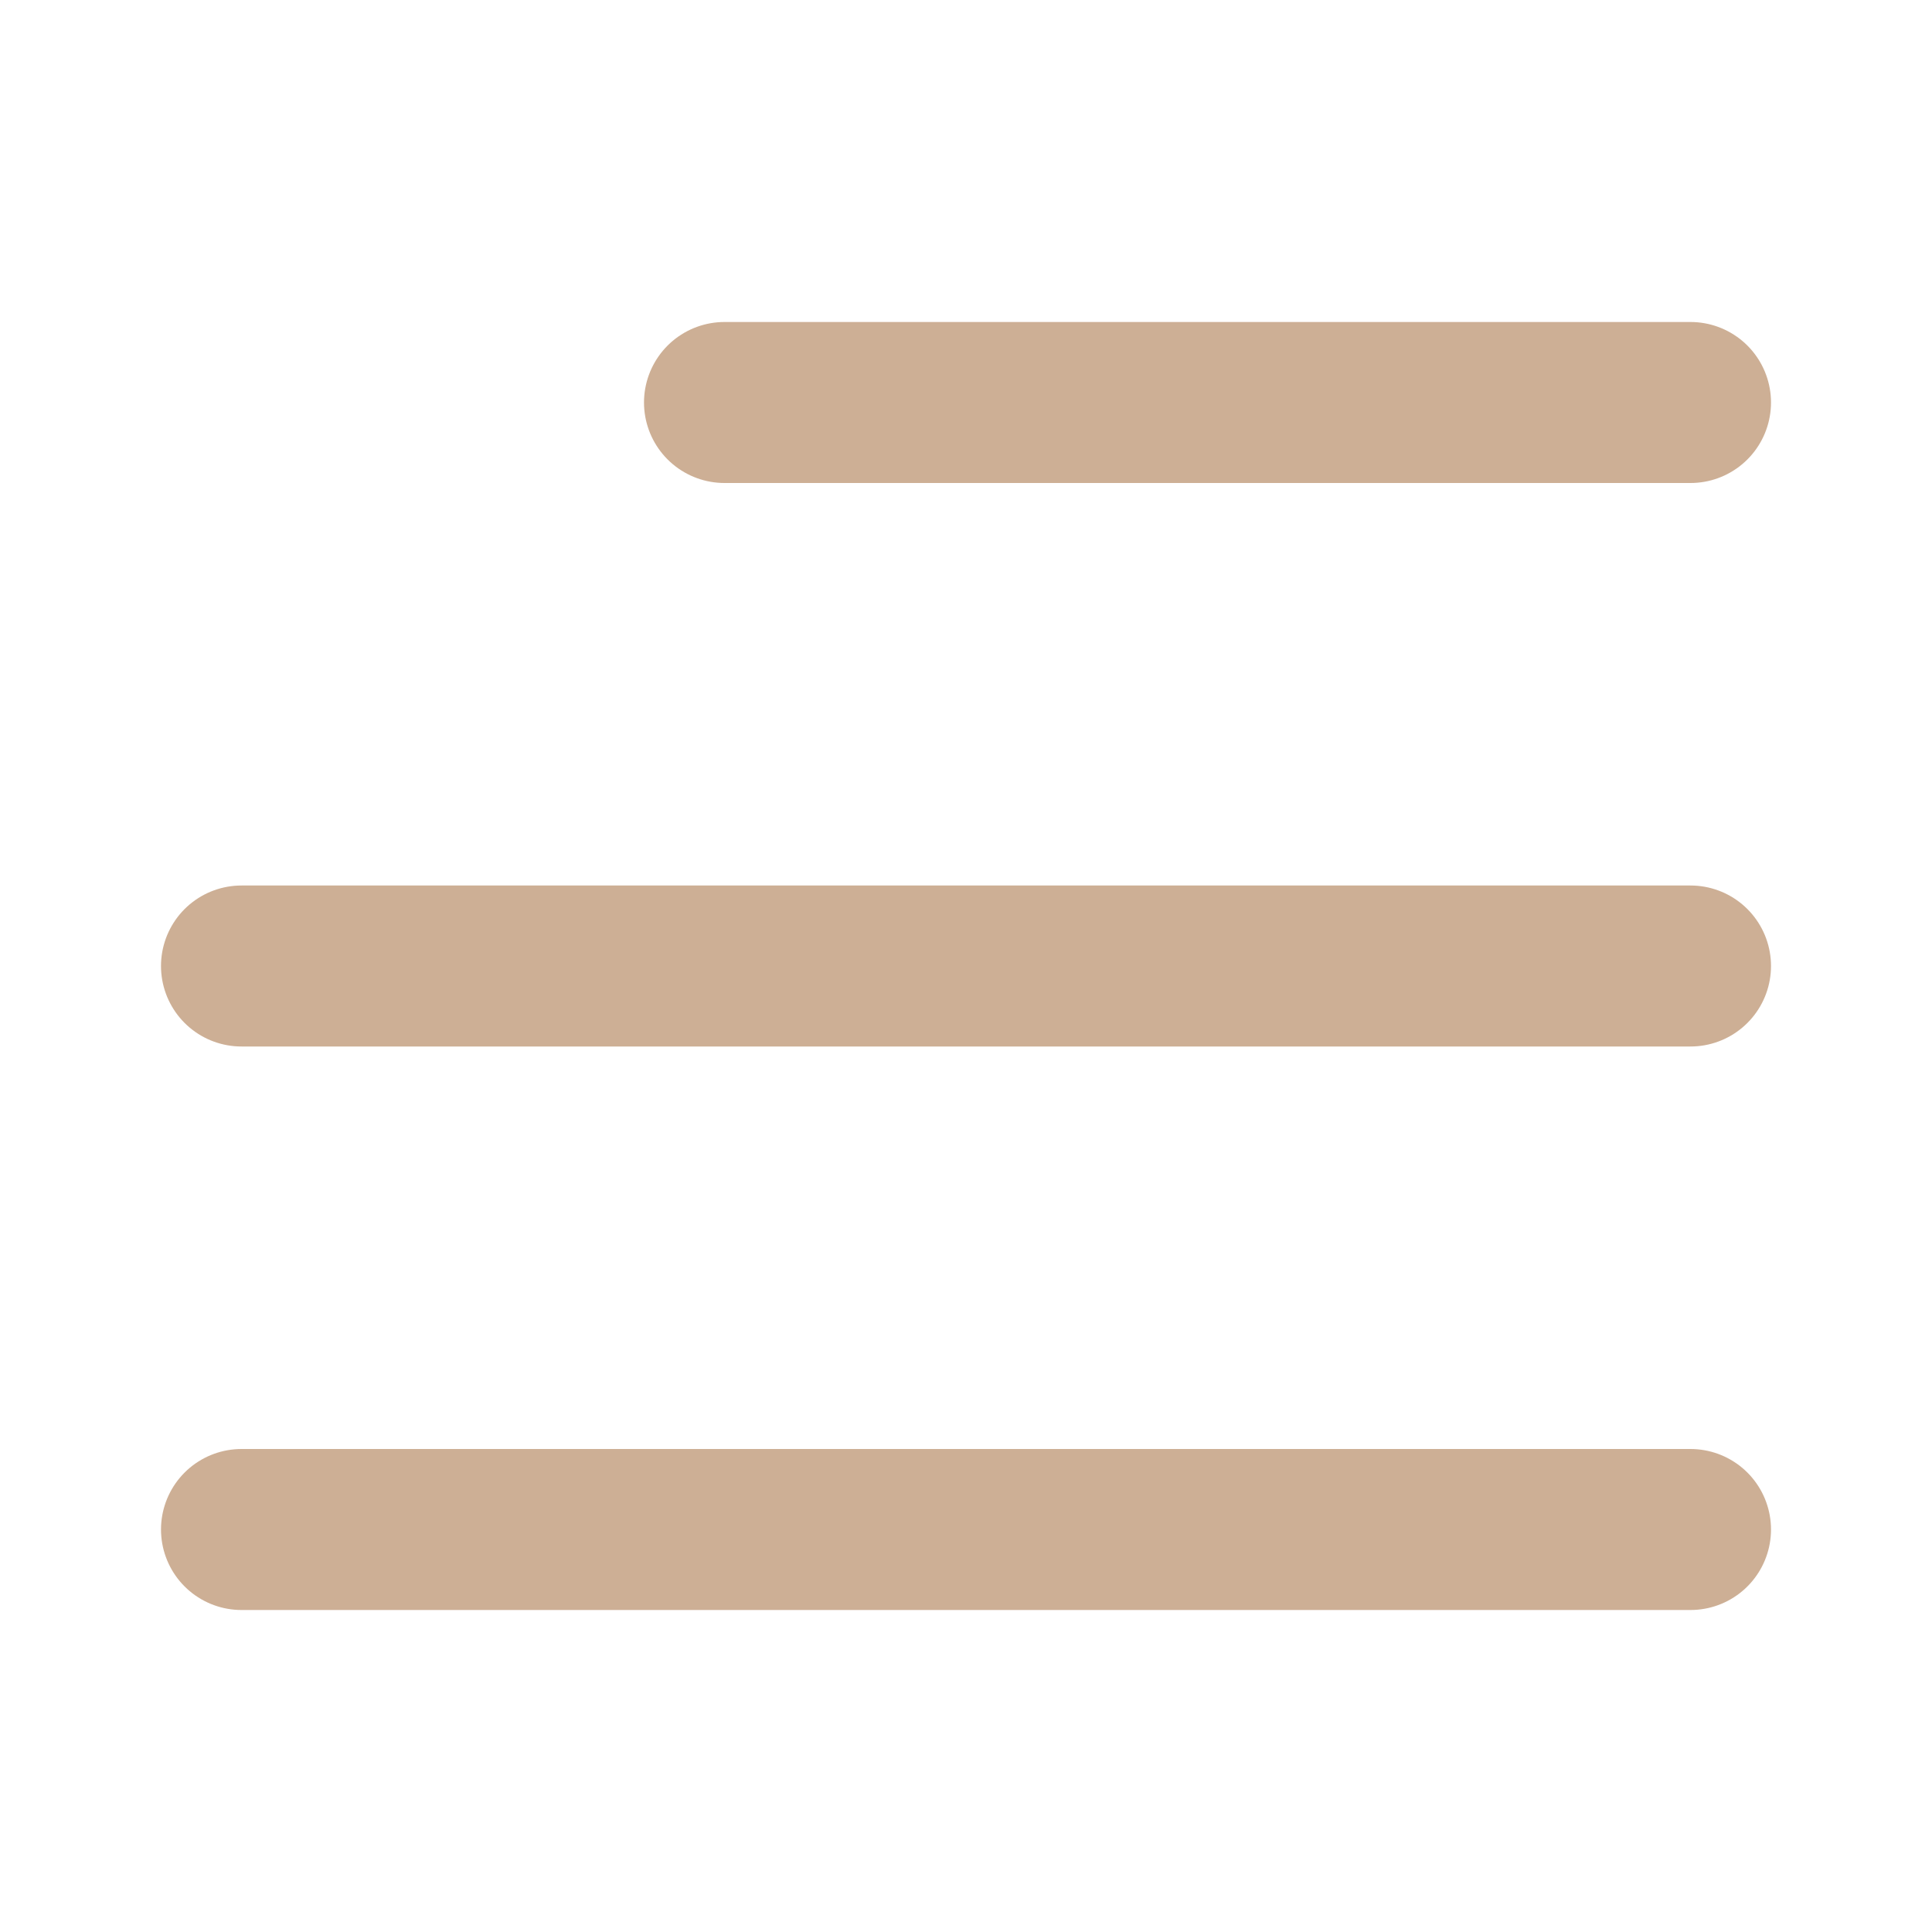
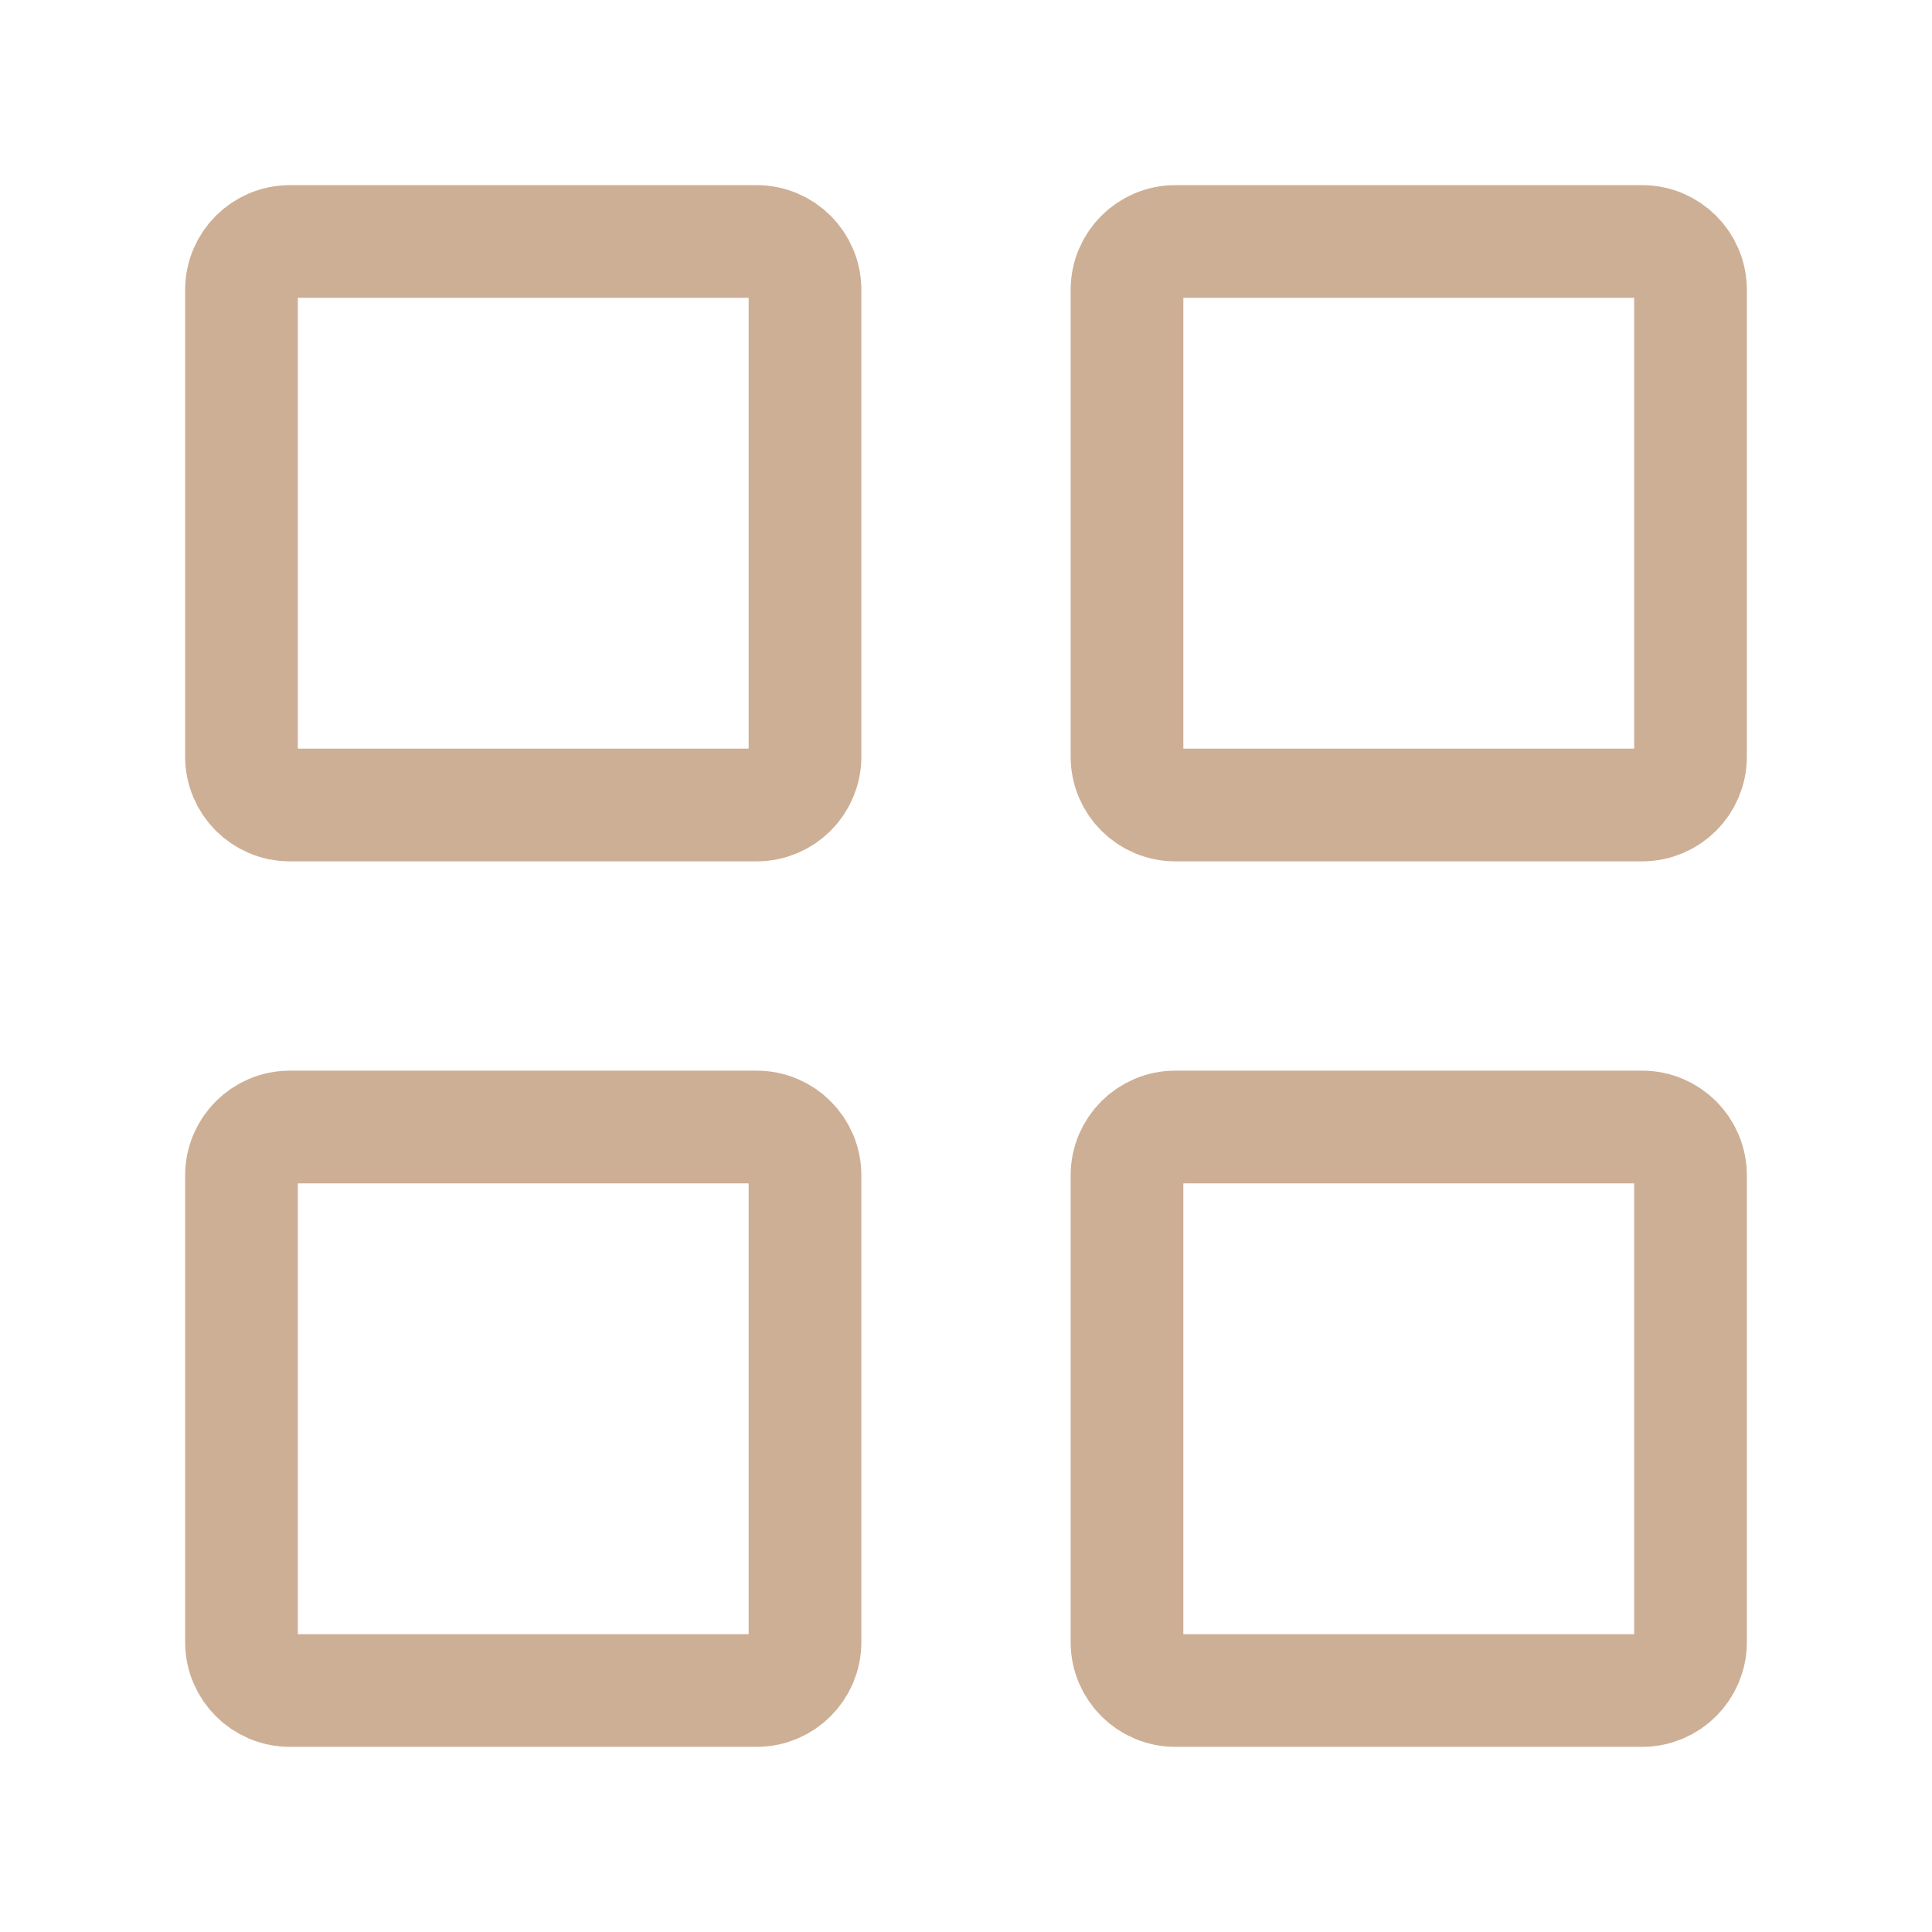
<svg xmlns="http://www.w3.org/2000/svg" width="24" height="24" viewBox="0 0 24 24" fill="none">
-   <path d="M9 5L21 5" stroke="#CDAF95" stroke-width="2" stroke-linecap="round" stroke-linejoin="round" />
-   <path d="M3 12L21 12" stroke="#CDAF95" stroke-width="2" stroke-linecap="round" stroke-linejoin="round" />
-   <path d="M3 19H21" stroke="#CDAF95" stroke-width="2" stroke-linecap="round" stroke-linejoin="round" />
+   <path d="M14 20.4V14.6C14 14.269 14.269 14 14.6 14H20.4C20.731 14 21 14.269 21 14.6V20.4C21 20.731 20.731 21 20.4 21H14.6C14.269 21 14 20.731 14 20.4Z" stroke="#CDAF95" stroke-width="1.4" />
+   <path d="M3 20.4V14.6C3 14.269 3.269 14 3.6 14H9.4C9.731 14 10 14.269 10 14.6V20.4C10 20.731 9.731 21 9.4 21H3.6C3.269 21 3 20.731 3 20.4Z" stroke="#CDAF95" stroke-width="1.4" />
+   <path d="M14 9.4V3.6C14 3.269 14.269 3 14.6 3H20.4C20.731 3 21 3.269 21 3.6V9.4C21 9.731 20.731 10 20.4 10H14.6C14.269 10 14 9.731 14 9.4Z" stroke="#CDAF95" stroke-width="1.4" />
+   <path d="M3 9.4V3.6C3 3.269 3.269 3 3.6 3H9.4C9.731 3 10 3.269 10 3.6V9.4C10 9.731 9.731 10 9.4 10H3.6C3.269 10 3 9.731 3 9.4Z" stroke="#CDAF95" stroke-width="1.4" />
</svg>
